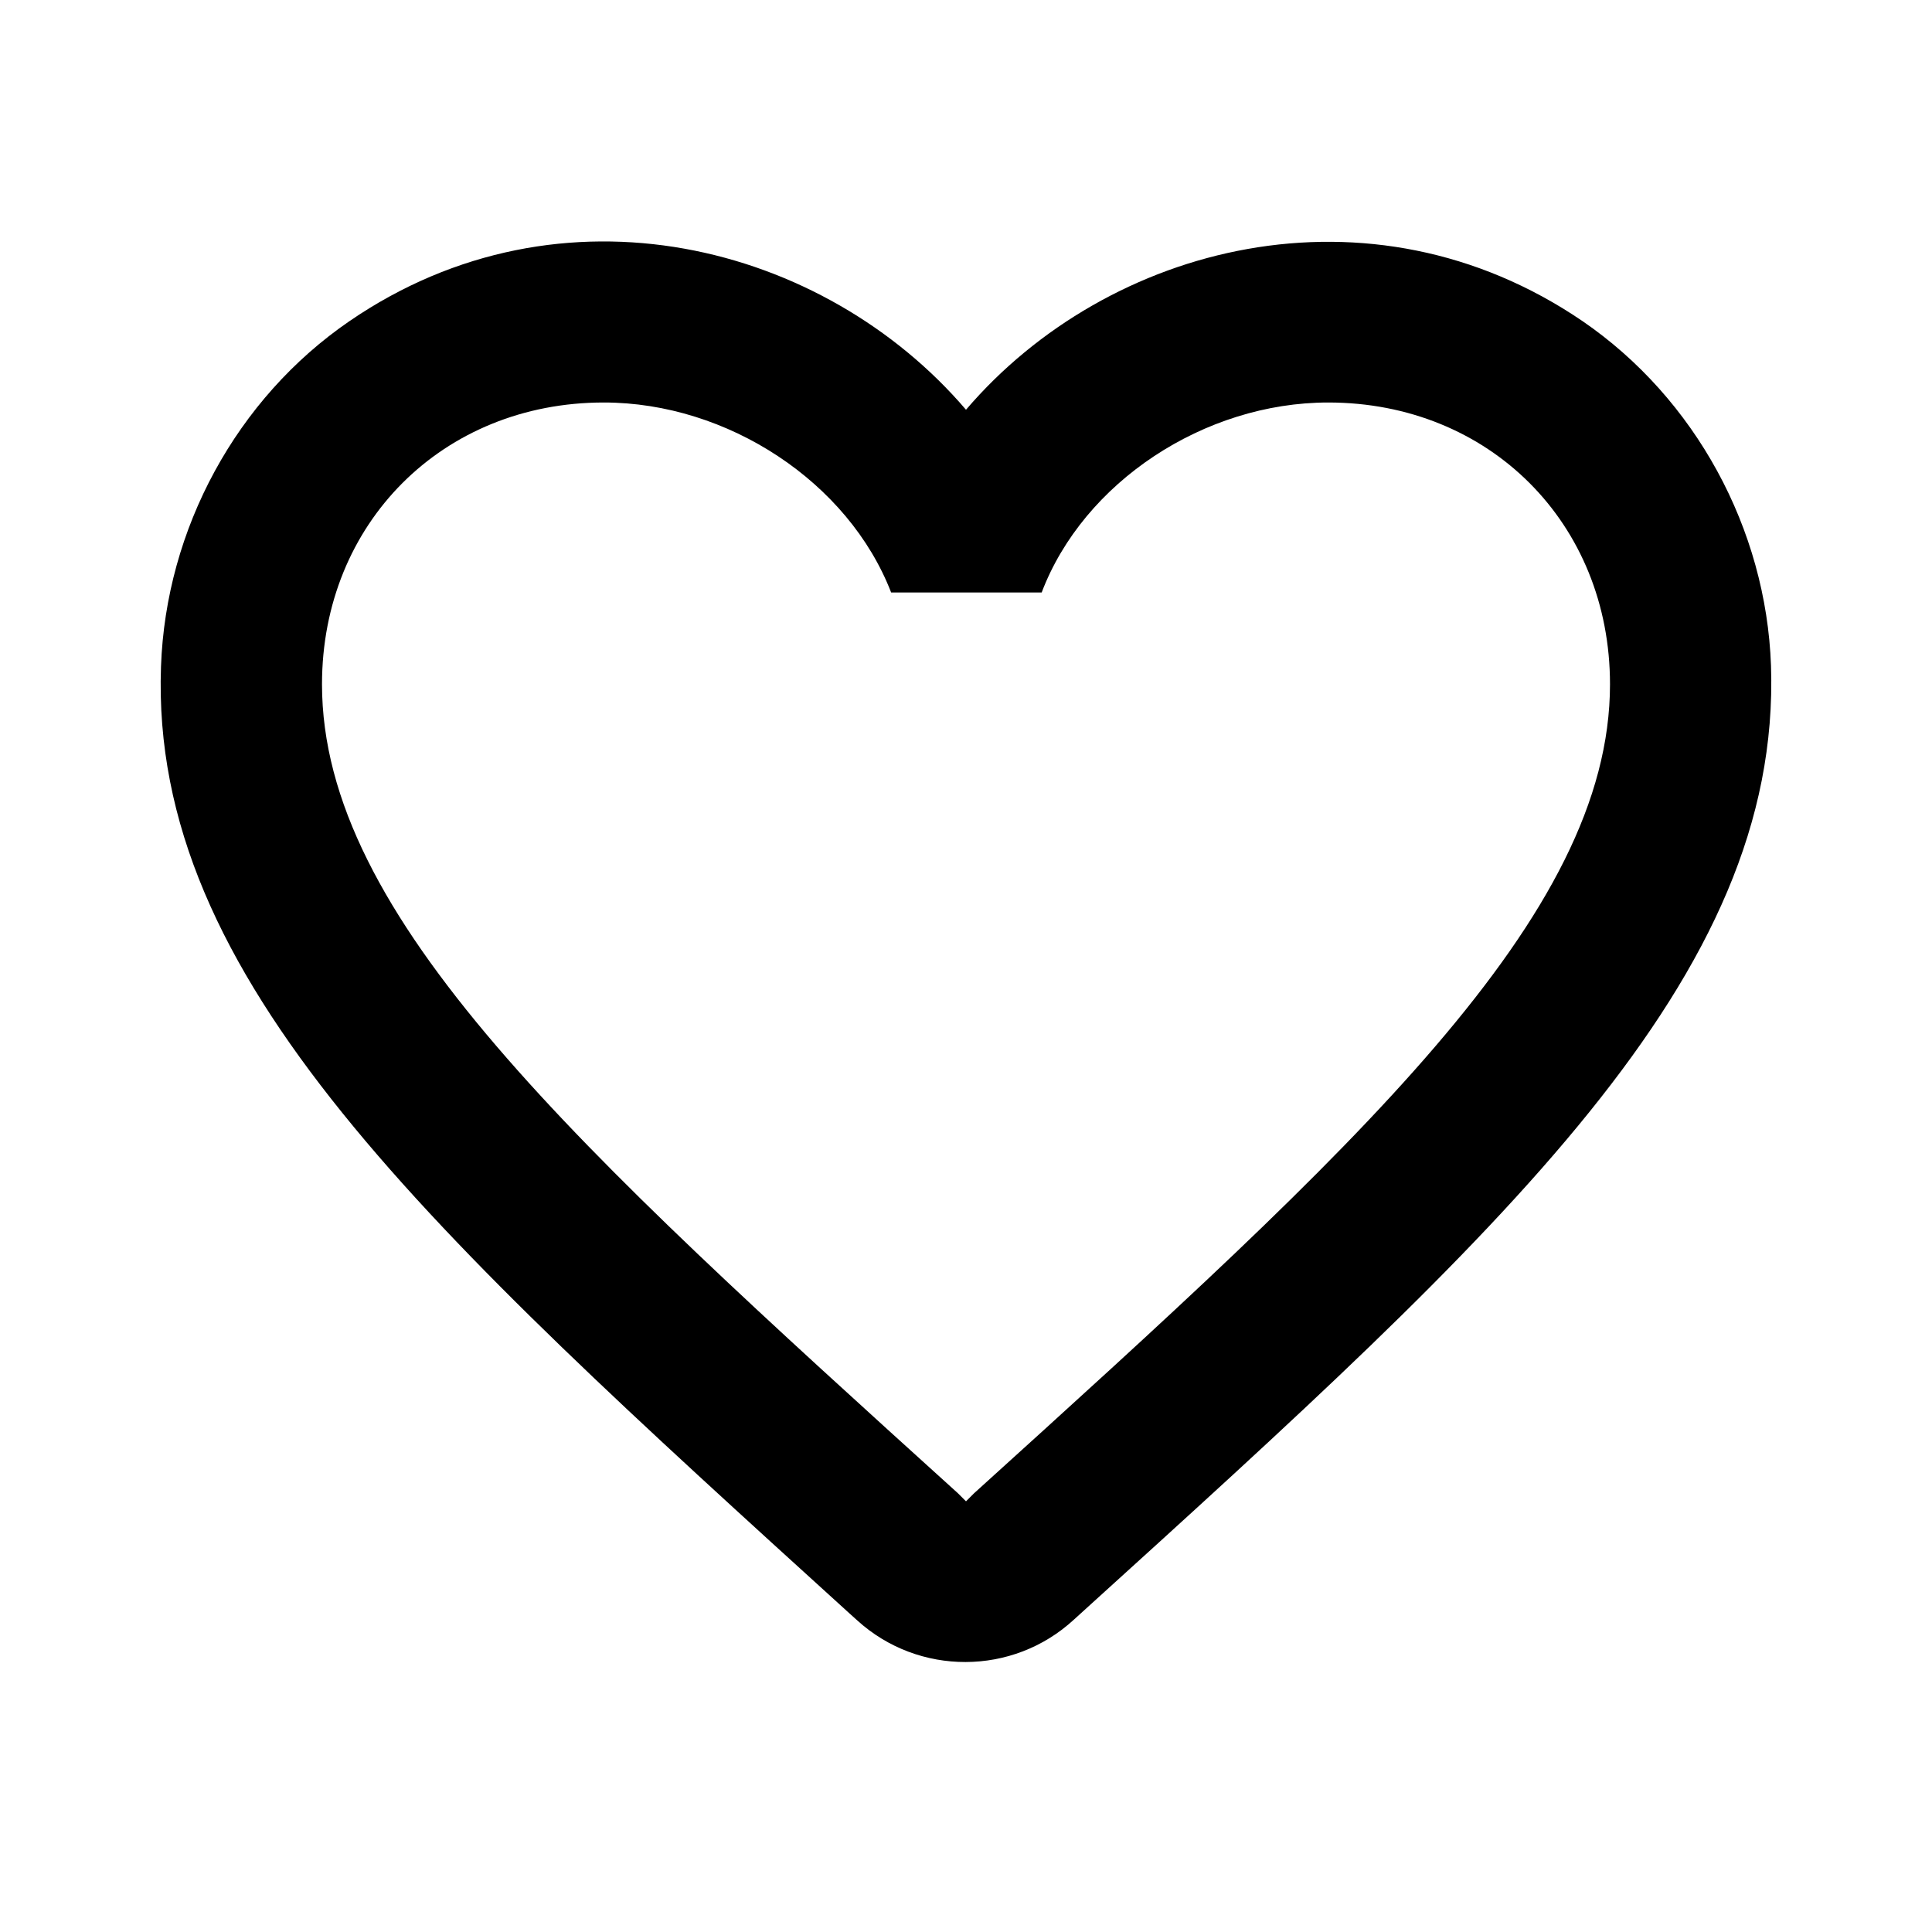
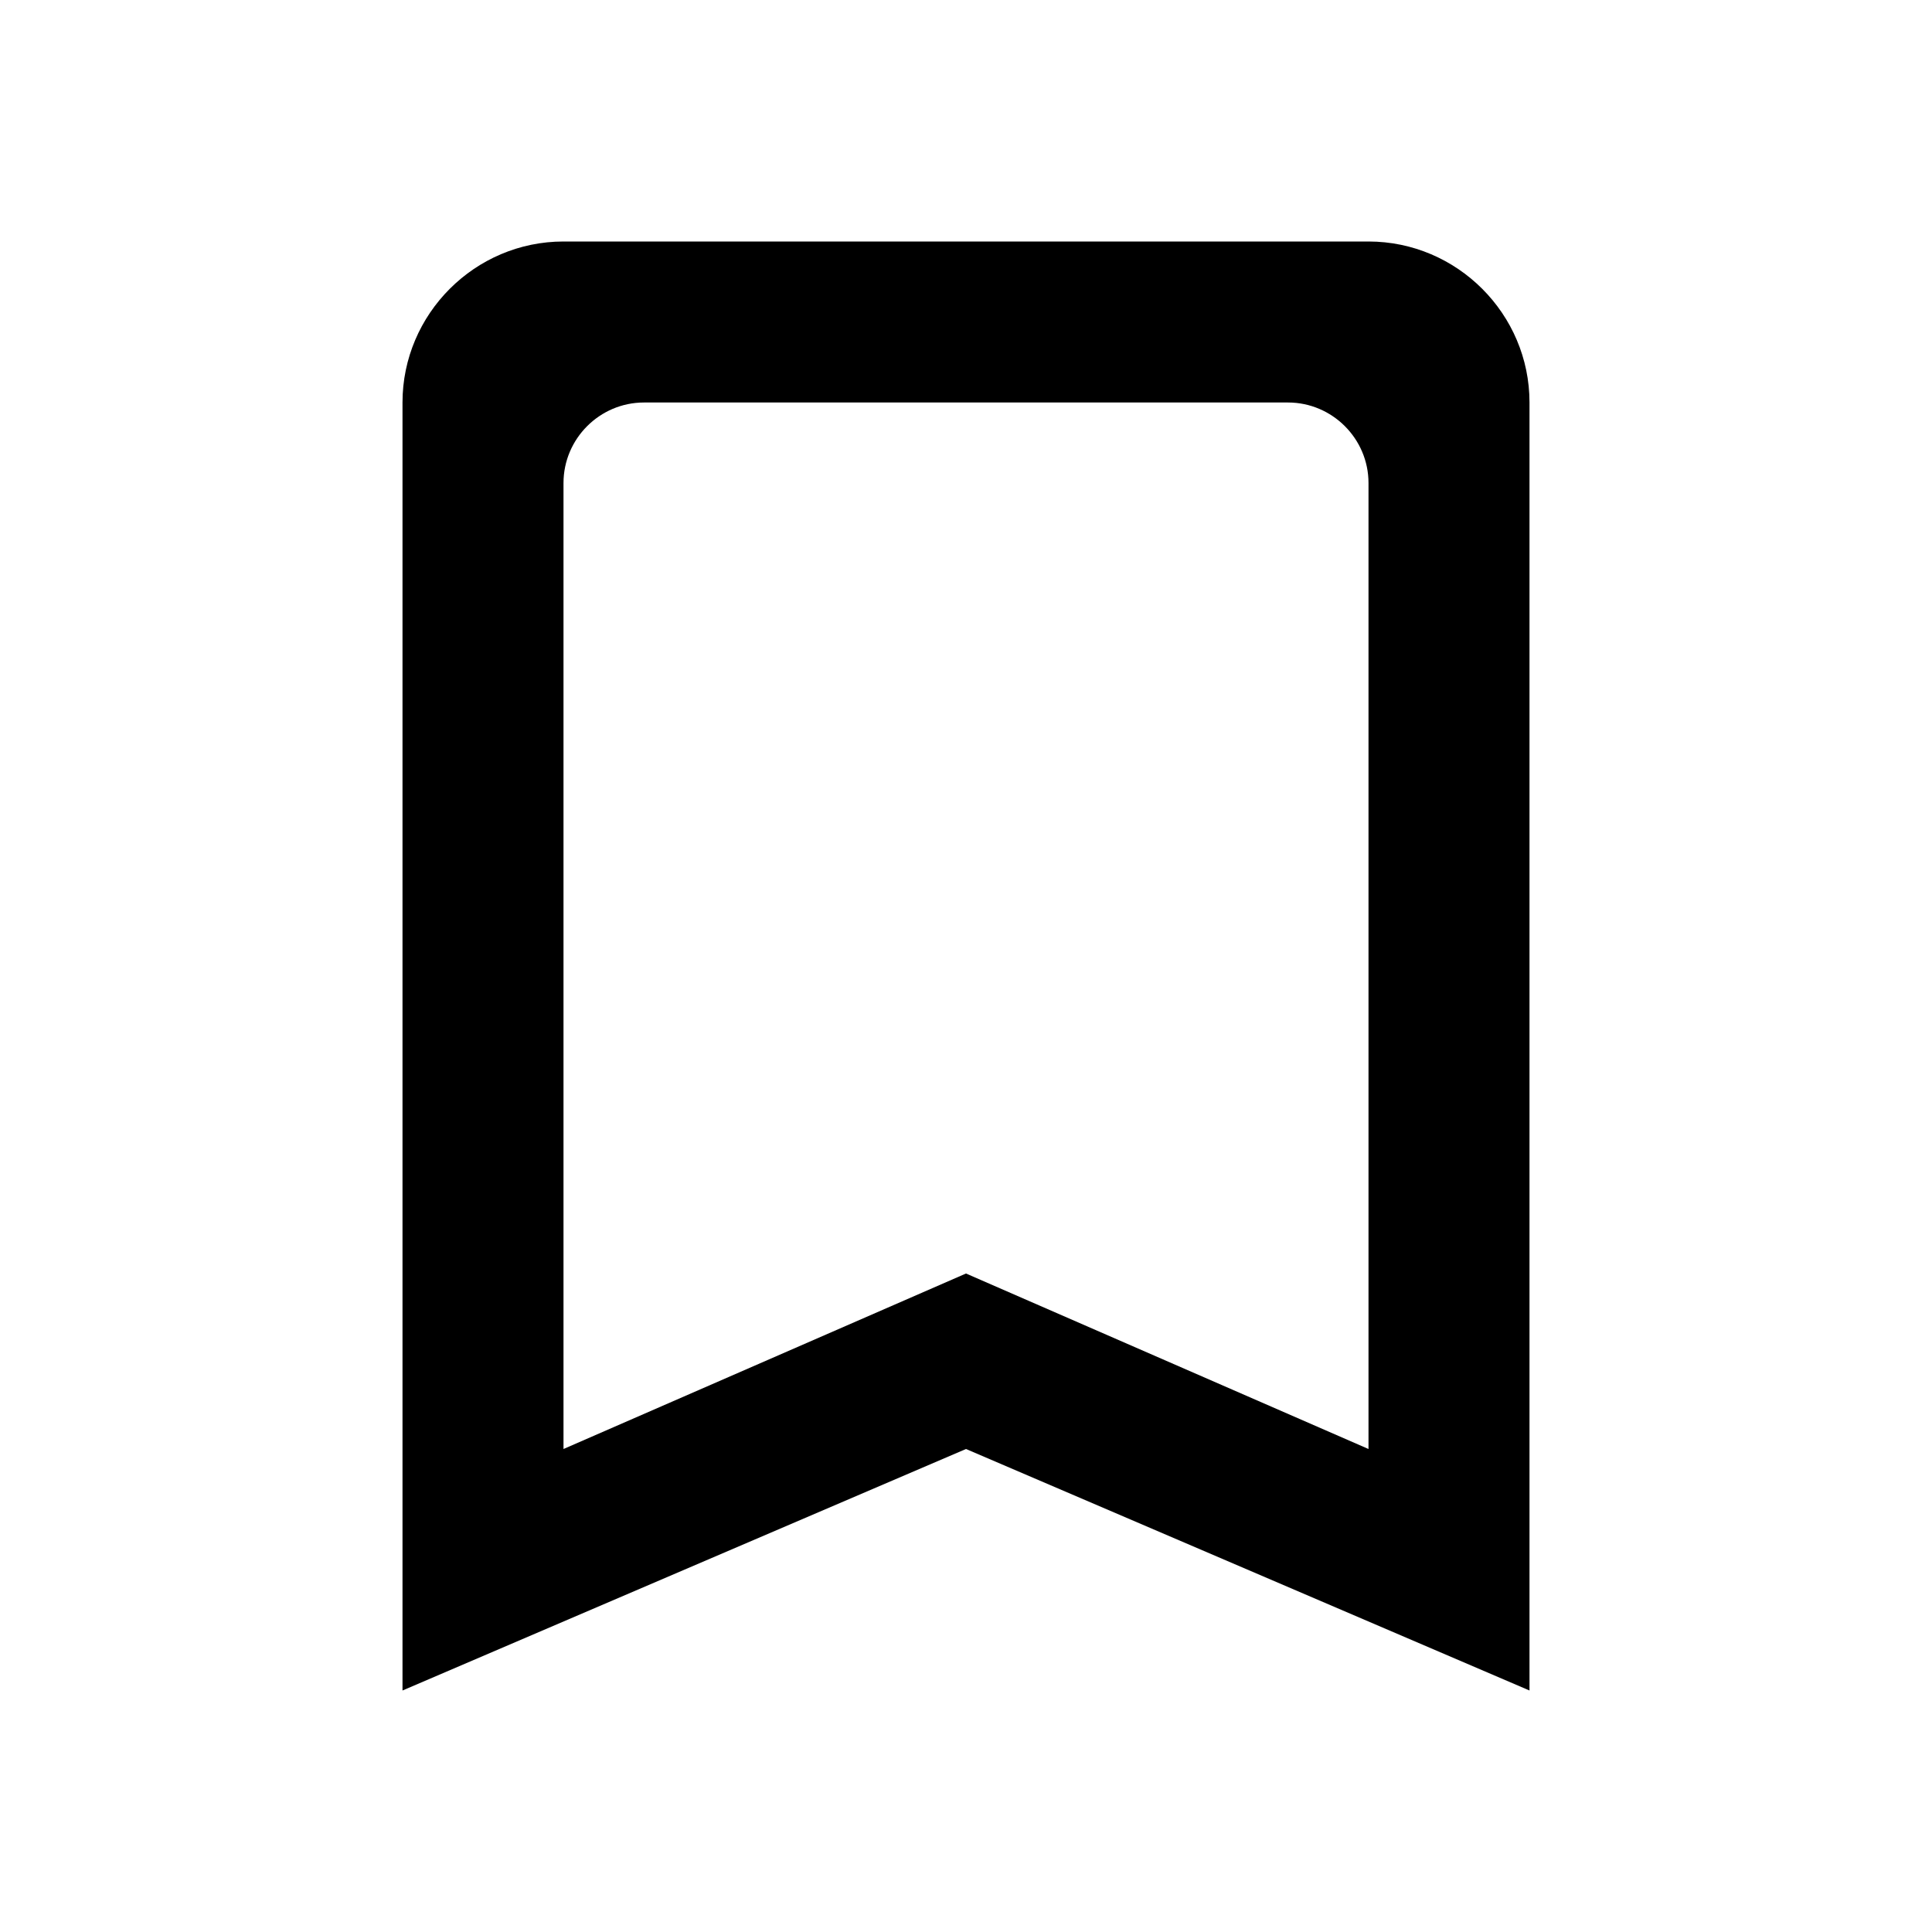
<svg xmlns="http://www.w3.org/2000/svg" height="24px" viewBox="0 0 24 24" width="24px" fill="#000000">
  <path d="M0 0h24v24H0V0z" fill="none" />
-   <path d="M19.66 3.99c-2.64-1.8-5.9-.96-7.66 1.1-1.76-2.06-5.02-2.91-7.66-1.1-1.4.96-2.28 2.58-2.34 4.29-.14 3.88 3.3 6.99 8.55 11.76l.1.09c.76.69 1.93.69 2.69-.01l.11-.1c5.25-4.76 8.68-7.87 8.55-11.75-.06-1.7-.94-3.32-2.34-4.28zM12.1 18.55l-.1.1-.1-.1C7.14 14.24 4 11.39 4 8.5 4 6.5 5.5 5 7.5 5c1.54 0 3.04.99 3.57 2.36h1.87C13.46 5.99 14.96 5 16.5 5c2 0 3.5 1.5 3.5 3.5 0 2.89-3.14 5.74-7.9 10.05z" />
+   <path d="M17 3H7c-1.1 0-2 .9-2 2v16l7-3 7 3V5c0-1.1-.9-2-2-2zm0 15l-5-2.18L7 18V6c0-.55.45-1 1-1h8c.55 0 1 .45 1 1v12z" />
</svg>
